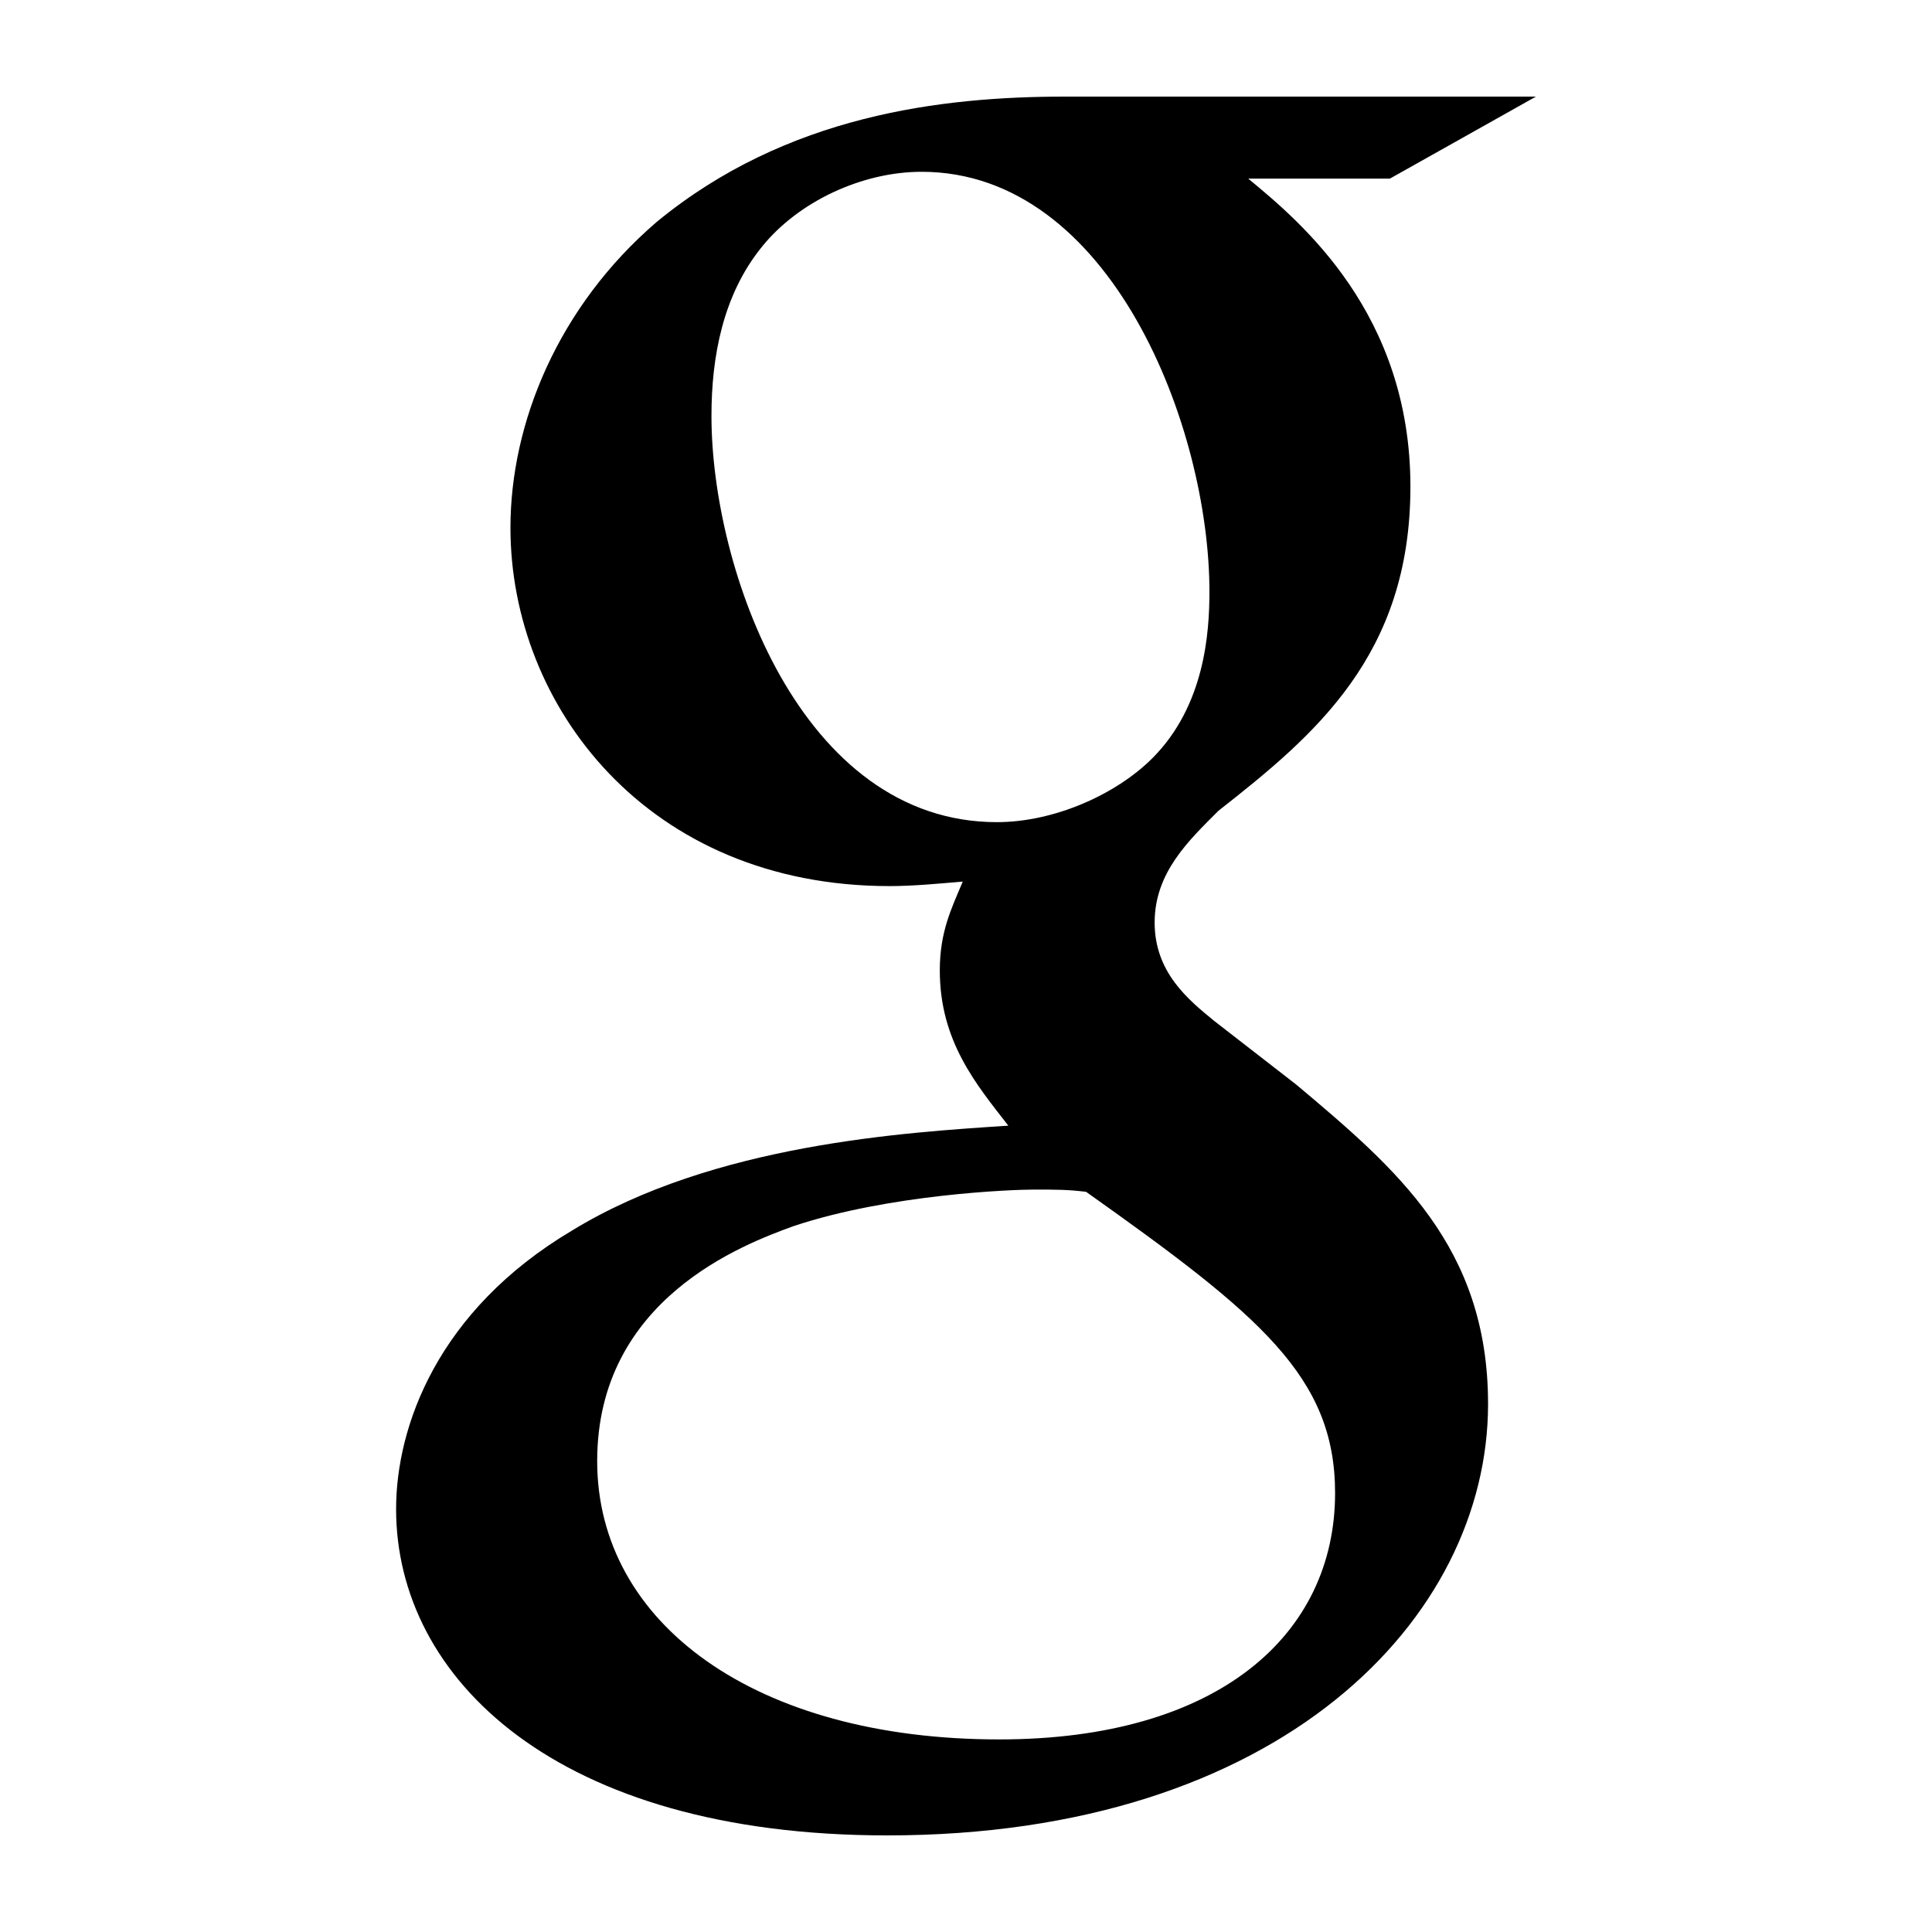
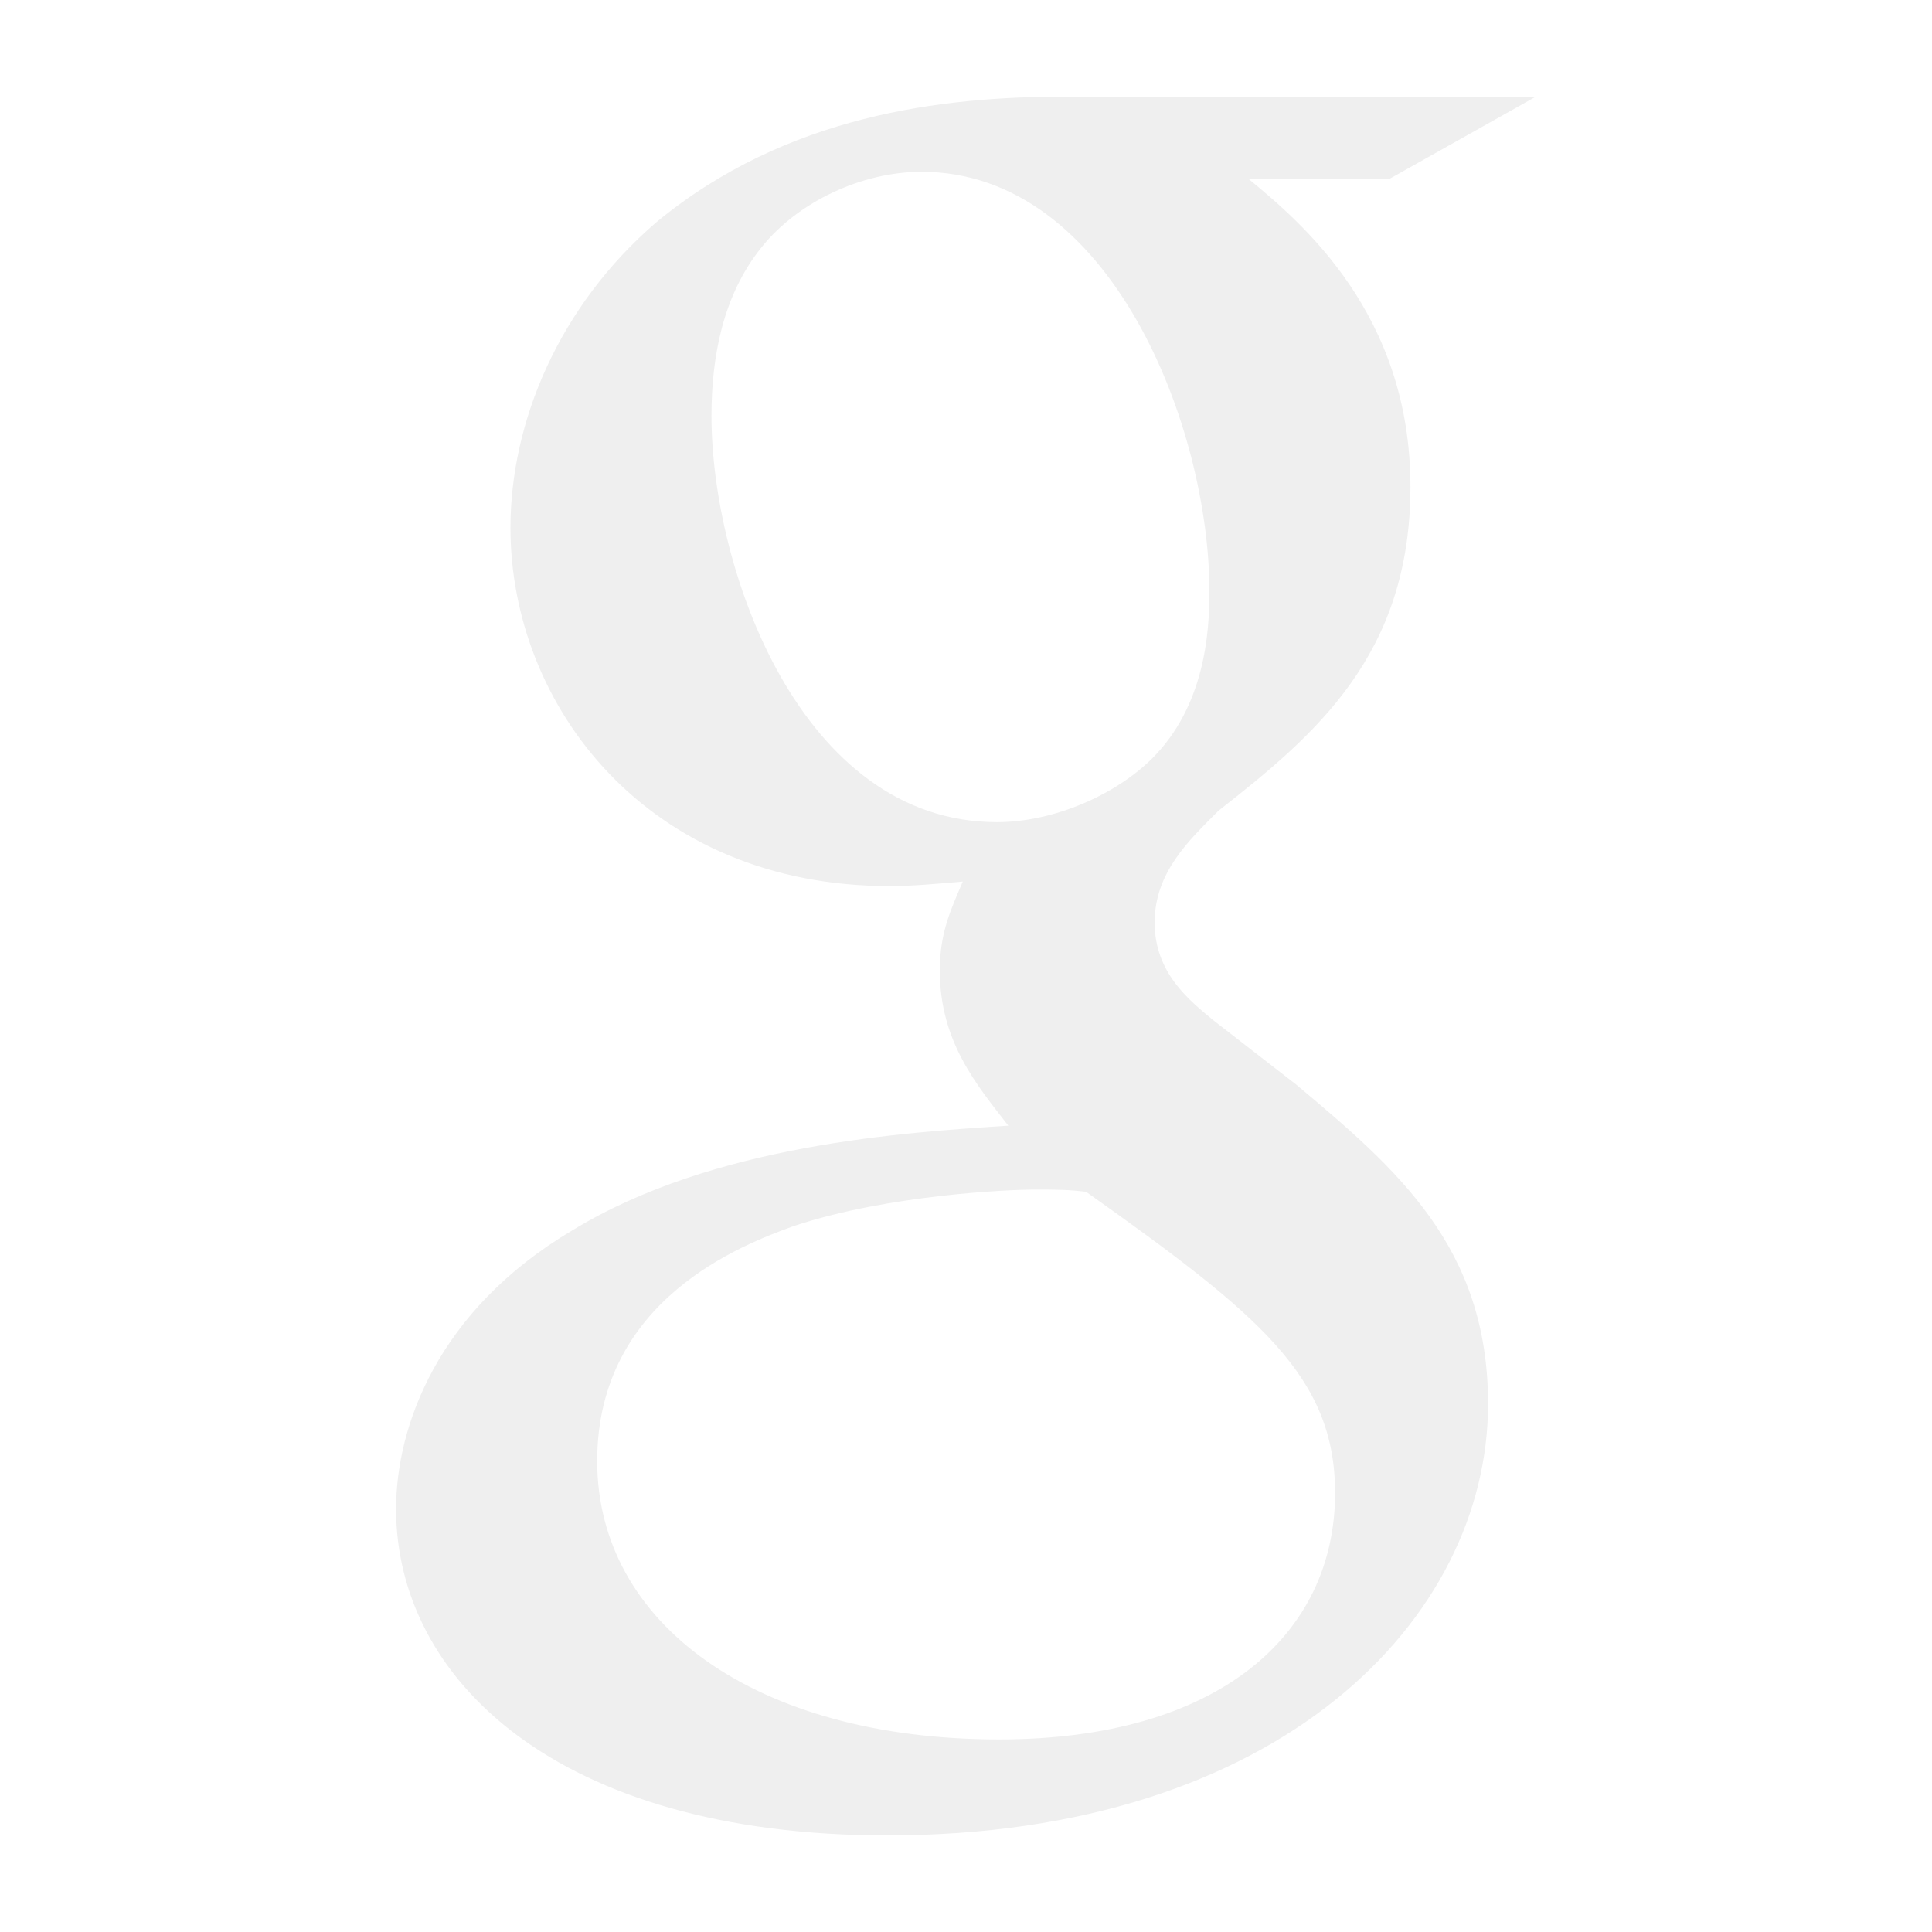
- <svg xmlns="http://www.w3.org/2000/svg" version="1.1" id="Icons" x="0px" y="0px" width="100px" height="100px" viewBox="0 0 100 100" style="enable-background:new 0 0 100 100;" xml:space="preserve">
-   <path id="Google" d="M79.5,5H55.145c-6.383,0-14.422,0.942-21.158,6.49c-5.09,4.374-7.566,10.392-7.566,15.828  c0,9.211,7.094,18.546,19.625,18.546c1.182,0,2.477-0.12,3.787-0.235c-0.592,1.413-1.189,2.594-1.189,4.605  c0,3.663,1.893,5.903,3.547,8.03c-5.314,0.352-15.248,0.942-22.582,5.428c-6.975,4.142-9.107,10.16-9.107,14.414  C20.5,86.846,28.779,95,45.924,95c20.336,0,31.098-11.22,31.098-22.33c0-8.142-4.73-12.164-9.932-16.534l-4.258-3.305  c-1.295-1.065-3.068-2.479-3.068-5.08c0-2.597,1.773-4.254,3.307-5.789c4.963-3.896,9.932-8.03,9.932-16.77  c0-8.979-5.68-13.704-8.396-15.947h7.334L79.5,5z M69.104,77.279c0,7.323-6.033,12.753-17.385,12.753  c-12.648,0-20.809-6.024-20.809-14.405c0-8.392,7.568-11.218,10.166-12.164c4.969-1.656,11.352-1.891,12.414-1.891  c1.184,0,1.775,0,2.725,0.116C65.203,68.065,69.104,71.257,69.104,77.279z M59.643,39.249c-1.893,1.886-5.088,3.305-8.045,3.305  c-10.164,0-14.773-13.113-14.773-21.023c0-3.072,0.592-6.258,2.598-8.74c1.893-2.362,5.201-3.899,8.277-3.899  c9.811,0,14.9,13.229,14.9,21.73C62.6,32.752,62.359,36.528,59.643,39.249z" />
+ <svg xmlns="http://www.w3.org/2000/svg" version="1.1" id="Icons" x="0px" y="0px" width="100px" height="100px" viewBox="0 0 100 100" enable-background="new 0 0 100 100" xml:space="preserve">
+   <path id="Google" fill="#EFEFEF" d="M79.5,5H55.145c-6.382,0-14.421,0.942-21.158,6.49c-5.09,4.374-7.566,10.392-7.566,15.828  c0,9.211,7.094,18.546,19.625,18.546c1.182,0,2.477-0.12,3.787-0.235c-0.592,1.413-1.189,2.594-1.189,4.605  c0,3.663,1.893,5.903,3.547,8.03c-5.314,0.353-15.249,0.942-22.583,5.428c-6.975,4.143-9.107,10.16-9.107,14.414  C20.5,86.846,28.779,95,45.924,95c20.336,0,31.098-11.221,31.098-22.33c0-8.143-4.729-12.164-9.932-16.534l-4.258-3.305  c-1.295-1.065-3.068-2.479-3.068-5.08c0-2.597,1.773-4.254,3.307-5.789c4.964-3.896,9.933-8.03,9.933-16.77  c0-8.979-5.68-13.704-8.396-15.947h7.334L79.5,5z M69.104,77.279c0,7.322-6.033,12.753-17.385,12.753  c-12.648,0-20.809-6.024-20.809-14.405c0-8.393,7.568-11.218,10.166-12.164c4.969-1.656,11.352-1.891,12.414-1.891  c1.184,0,1.775,0,2.725,0.115C65.203,68.064,69.104,71.257,69.104,77.279z M59.643,39.249c-1.893,1.886-5.088,3.305-8.045,3.305  c-10.164,0-14.772-13.113-14.772-21.023c0-3.072,0.592-6.258,2.598-8.74c1.893-2.362,5.201-3.899,8.277-3.899  c9.812,0,14.899,13.229,14.899,21.73C62.6,32.752,62.359,36.528,59.643,39.249z" />
</svg>
